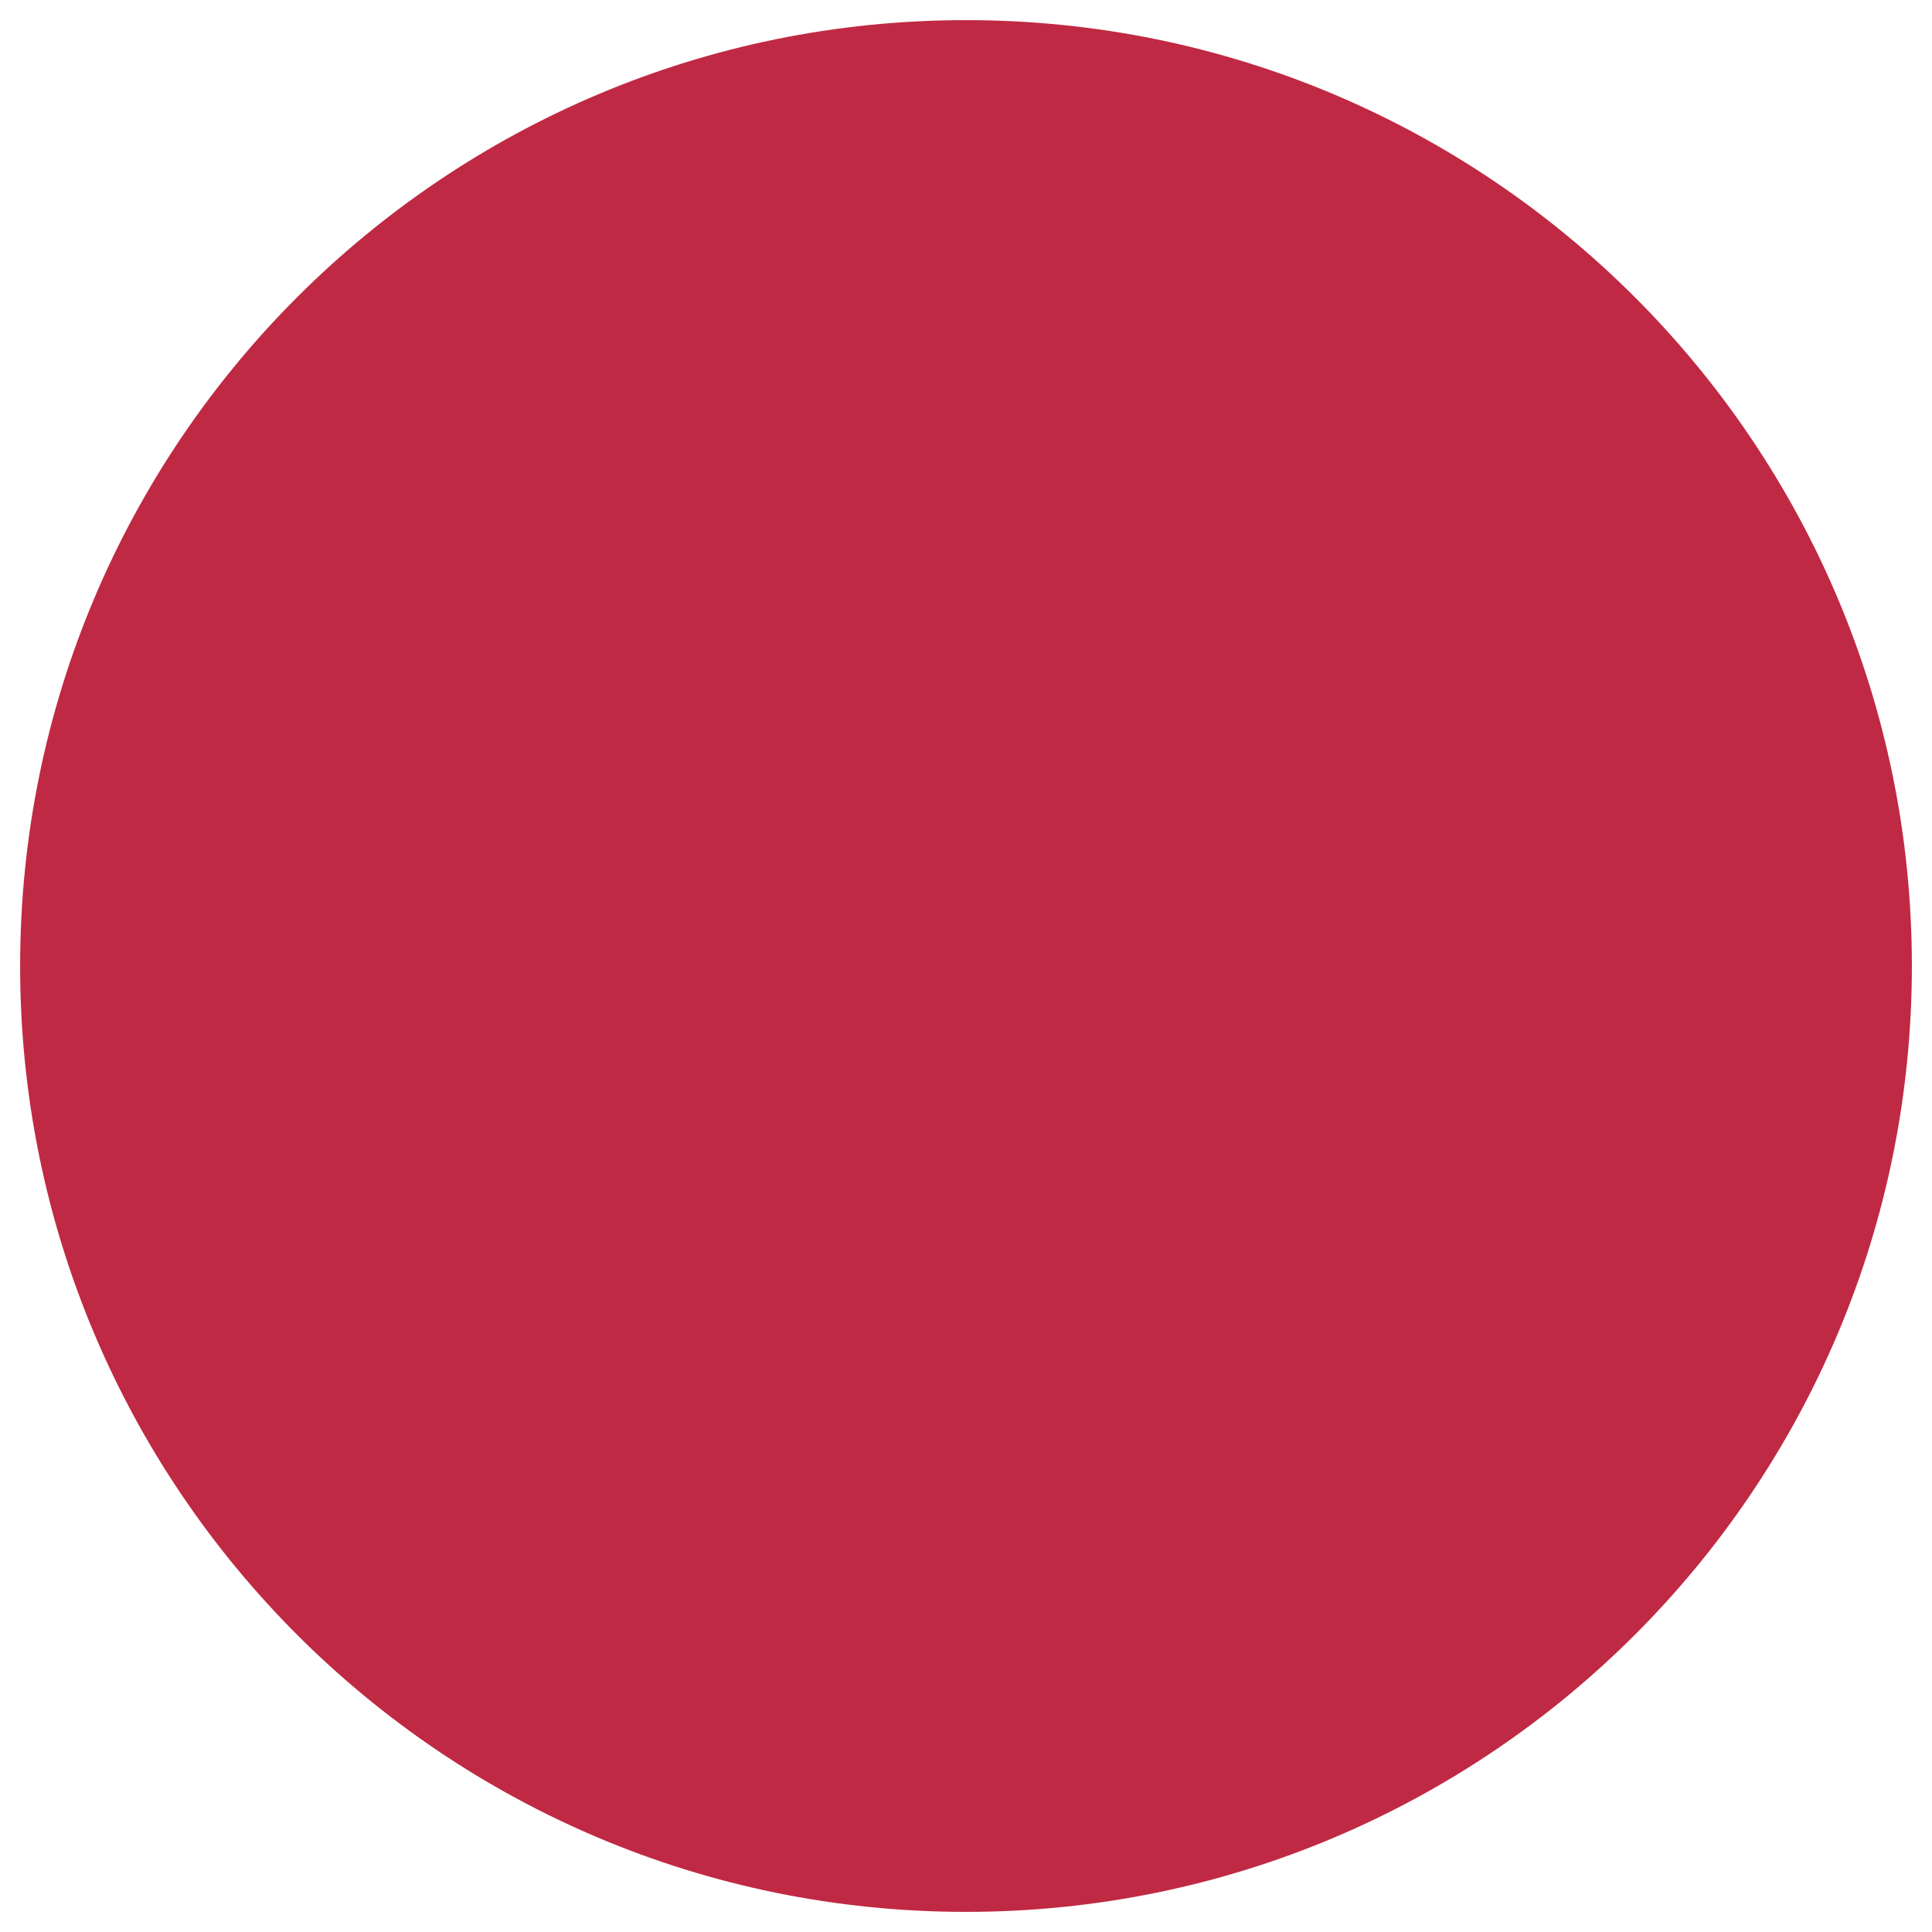
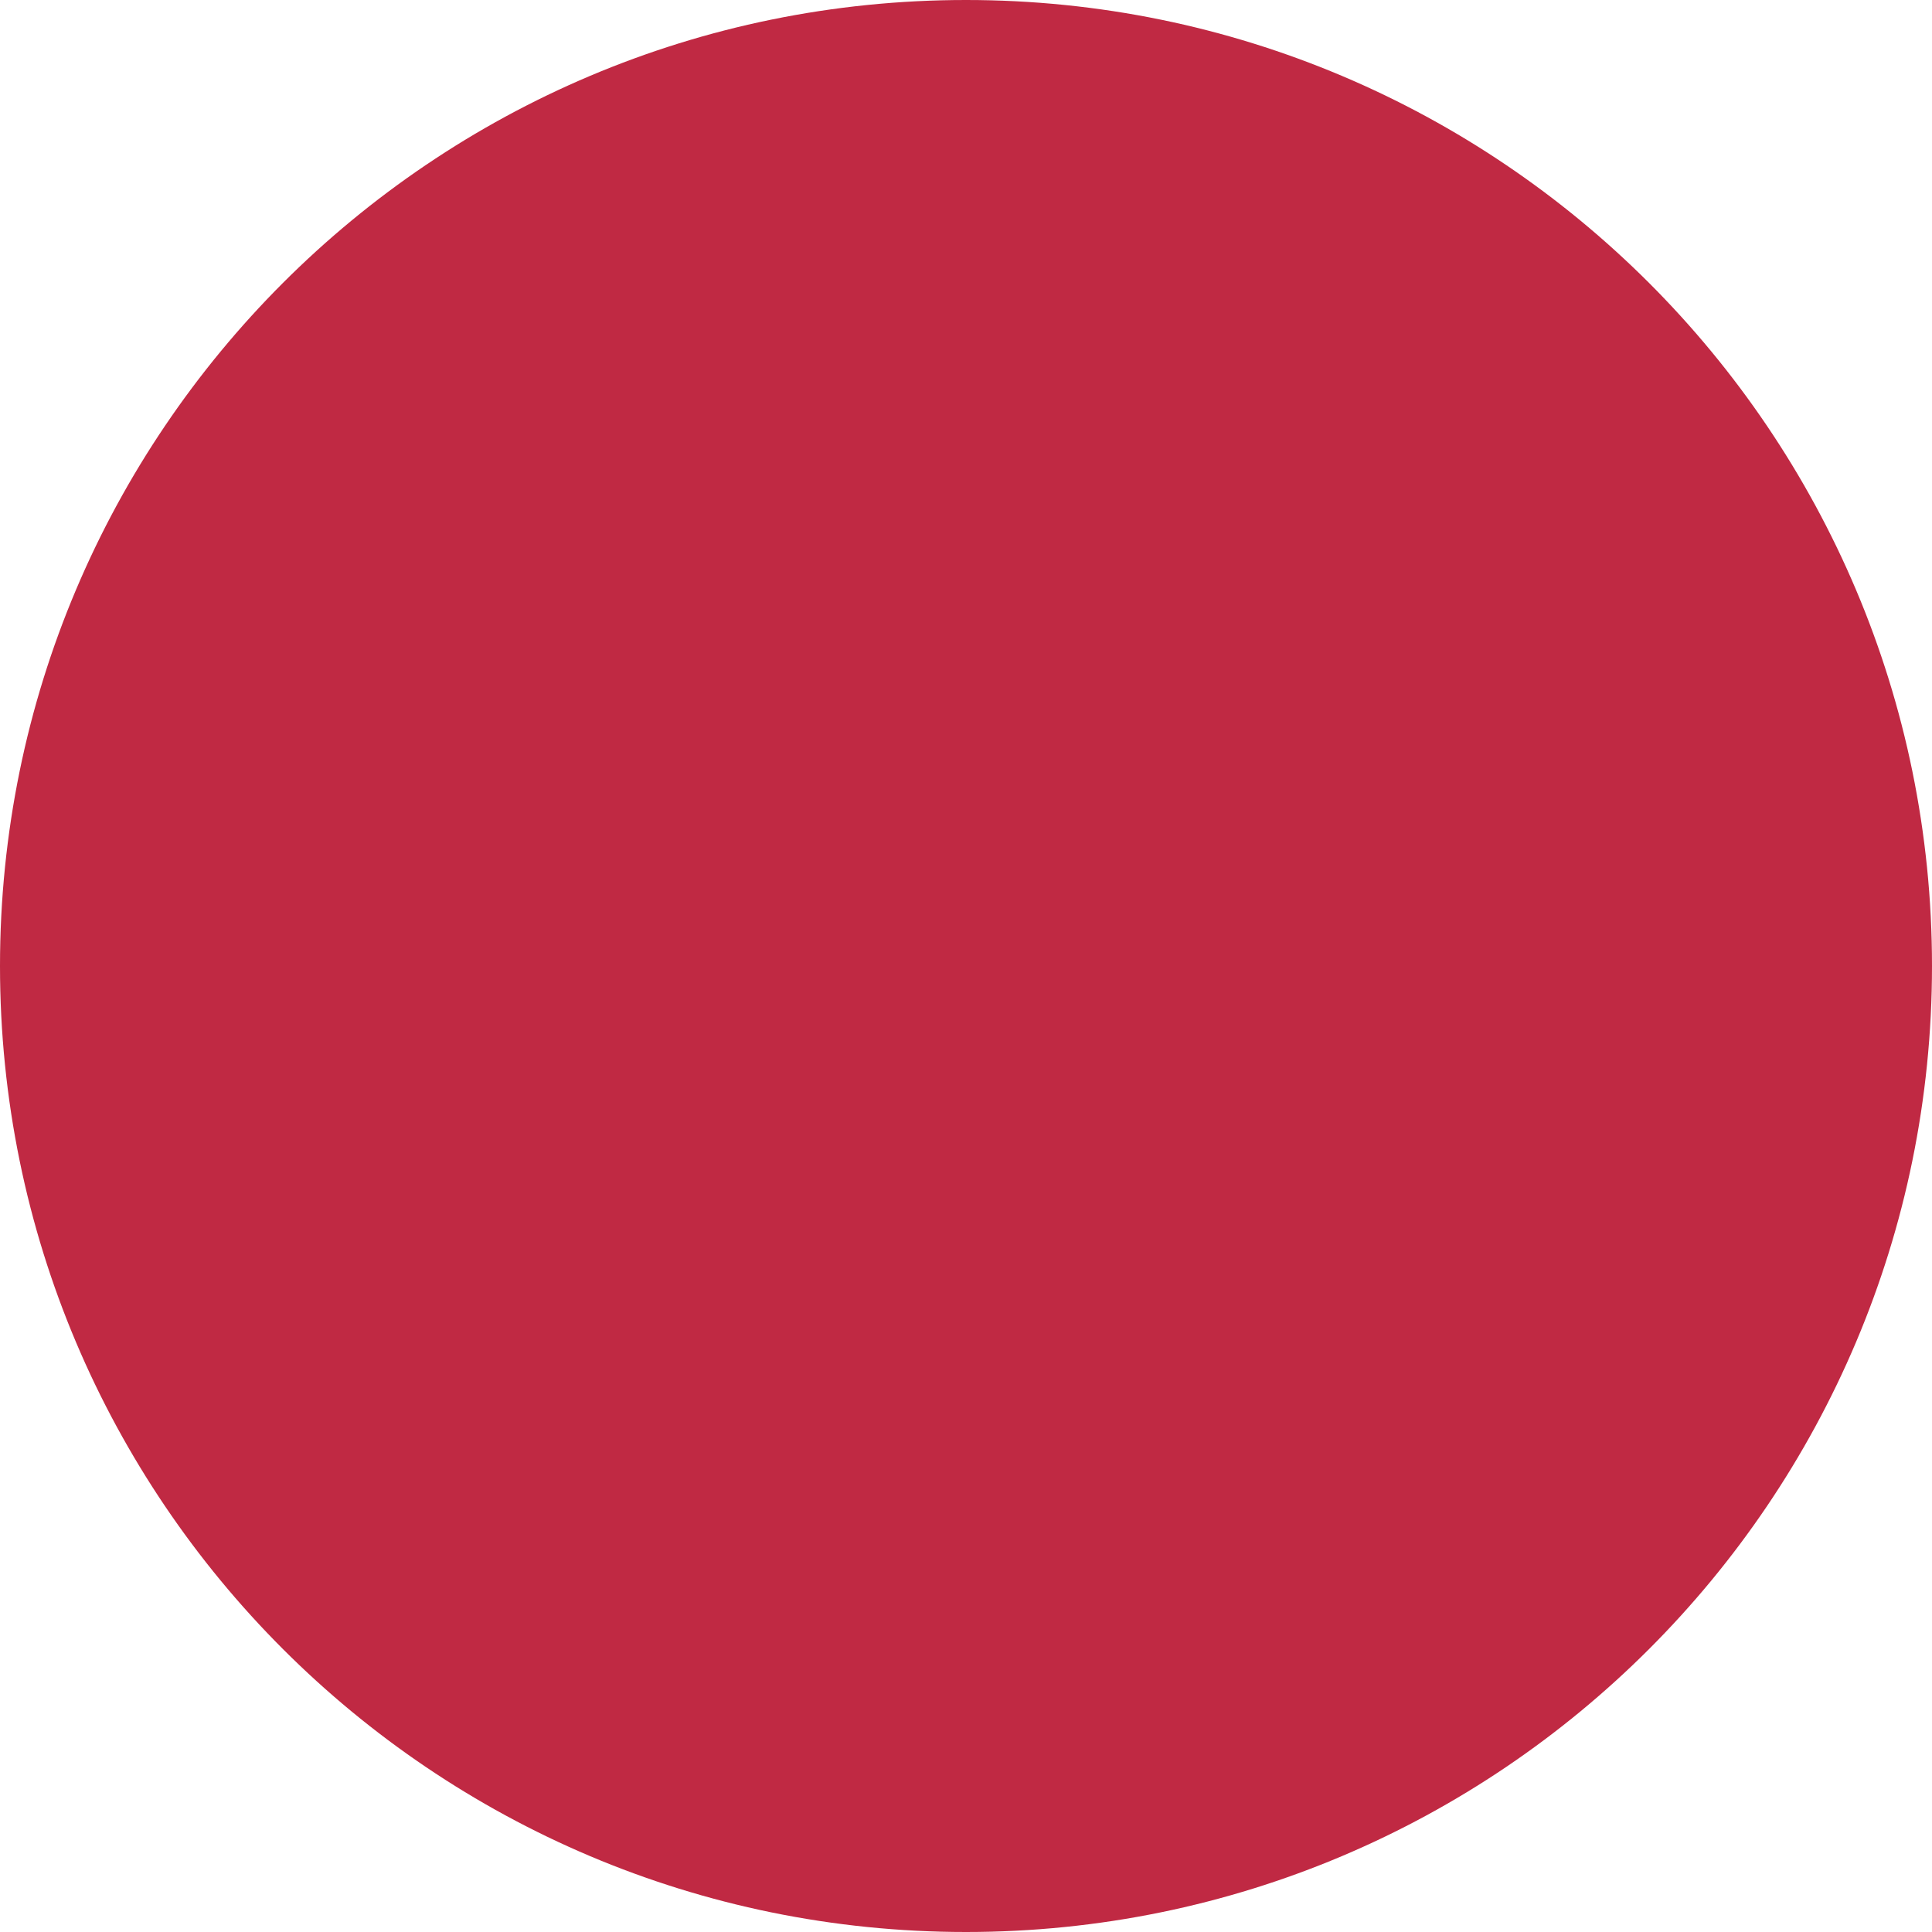
- <svg xmlns="http://www.w3.org/2000/svg" version="1.1" id="Layer_1" x="0px" y="0px" width="48px" height="48px" viewBox="0 0 48 48" enable-background="new 0 0 48 48" xml:space="preserve">
-   <circle fill="#C02943" cx="24" cy="24" r="23.5" />
+ <svg xmlns="http://www.w3.org/2000/svg" version="1.1" id="Layer_1" x="0px" y="0px" width="31px" height="31px" viewBox="41.333 51.708 31 31" enable-background="new 41.333 51.708 31 31" xml:space="preserve">
+   <circle fill="#C02943" cx="56.833" cy="67.208" r="15.5" />
+   <g>
+     <path fill="#542437" d="M285.458,31.781l29.215,29.513l-59.982,0.08l29.383-29.593C284.447,31.408,285.09,31.408,285.458,31.781z" />
+     <g>
+       <path fill="#B3B4B5" d="M306.042,88.017V55.755h-0.195h-5.605c-2.609,0-5.06-1.018-6.904-2.861    c-1.844-1.844-2.859-4.295-2.859-6.903v-5.552h-18.787c-4.612,0-8.354,3.741-8.354,8.355v39.223c0,4.615,3.741,8.355,8.354,8.355    h25.996C302.304,96.373,306.042,92.632,306.042,88.017z M271.432,60.104c0-0.906,0.736-1.639,1.644-1.639h23.229    c0.908,0,1.642,0.733,1.642,1.639c0,0.908-0.733,1.644-1.642,1.644h-23.229C272.168,61.747,271.432,61.012,271.432,60.104z     M273.839,68.404c0-0.922,0.746-1.67,1.672-1.67h18.359c0.924,0,1.674,0.749,1.674,1.67c-0.002,0.924-0.749,1.672-1.674,1.672    h-18.359C274.585,70.076,273.839,69.328,273.839,68.404z M296.304,78.347h-23.229c-0.907,0-1.644-0.734-1.644-1.641    c0-0.908,0.736-1.643,1.644-1.643h23.229c0.908,0,1.642,0.734,1.642,1.643C297.946,77.613,297.212,78.347,296.304,78.347z" />
+       <polygon fill="#B3B4B5" points="291.886,40.439 291.941,40.439 291.886,40.383   " />
+       <path fill="#B3B4B5" d="M291.886,45.991c0,2.306,0.936,4.396,2.447,5.907c1.511,1.512,3.603,2.449,5.908,2.449h5.604    l-13.904-13.907h-0.055V45.991z" />
+     </g>
+     <g>
+       <path fill="#542437" d="M295.371,83.32l-9.744,9.842c-0.404,0.41-1.105,0.41-1.512,0l-9.643-9.709l-19.302,14.08    c0.224,0.113,0.472,0.184,0.736,0.184h57.55c0.273,0,0.525-0.072,0.75-0.189L295.371,83.32z" />
+       <path fill="#542437" d="M315.654,96.332c0.037-0.135,0.061-0.275,0.061-0.424V63.223l-18.788,18.98L315.654,96.332z" />
+       <path fill="#542437" d="M272.914,82.503l-19.265-19.398v32.971c0,0.15,0.028,0.297,0.067,0.436L272.914,82.503z" />
+     </g>
+   </g>
+   <circle fill="#C02943" cx="329.777" cy="90.517" r="16.387" />
</svg>
